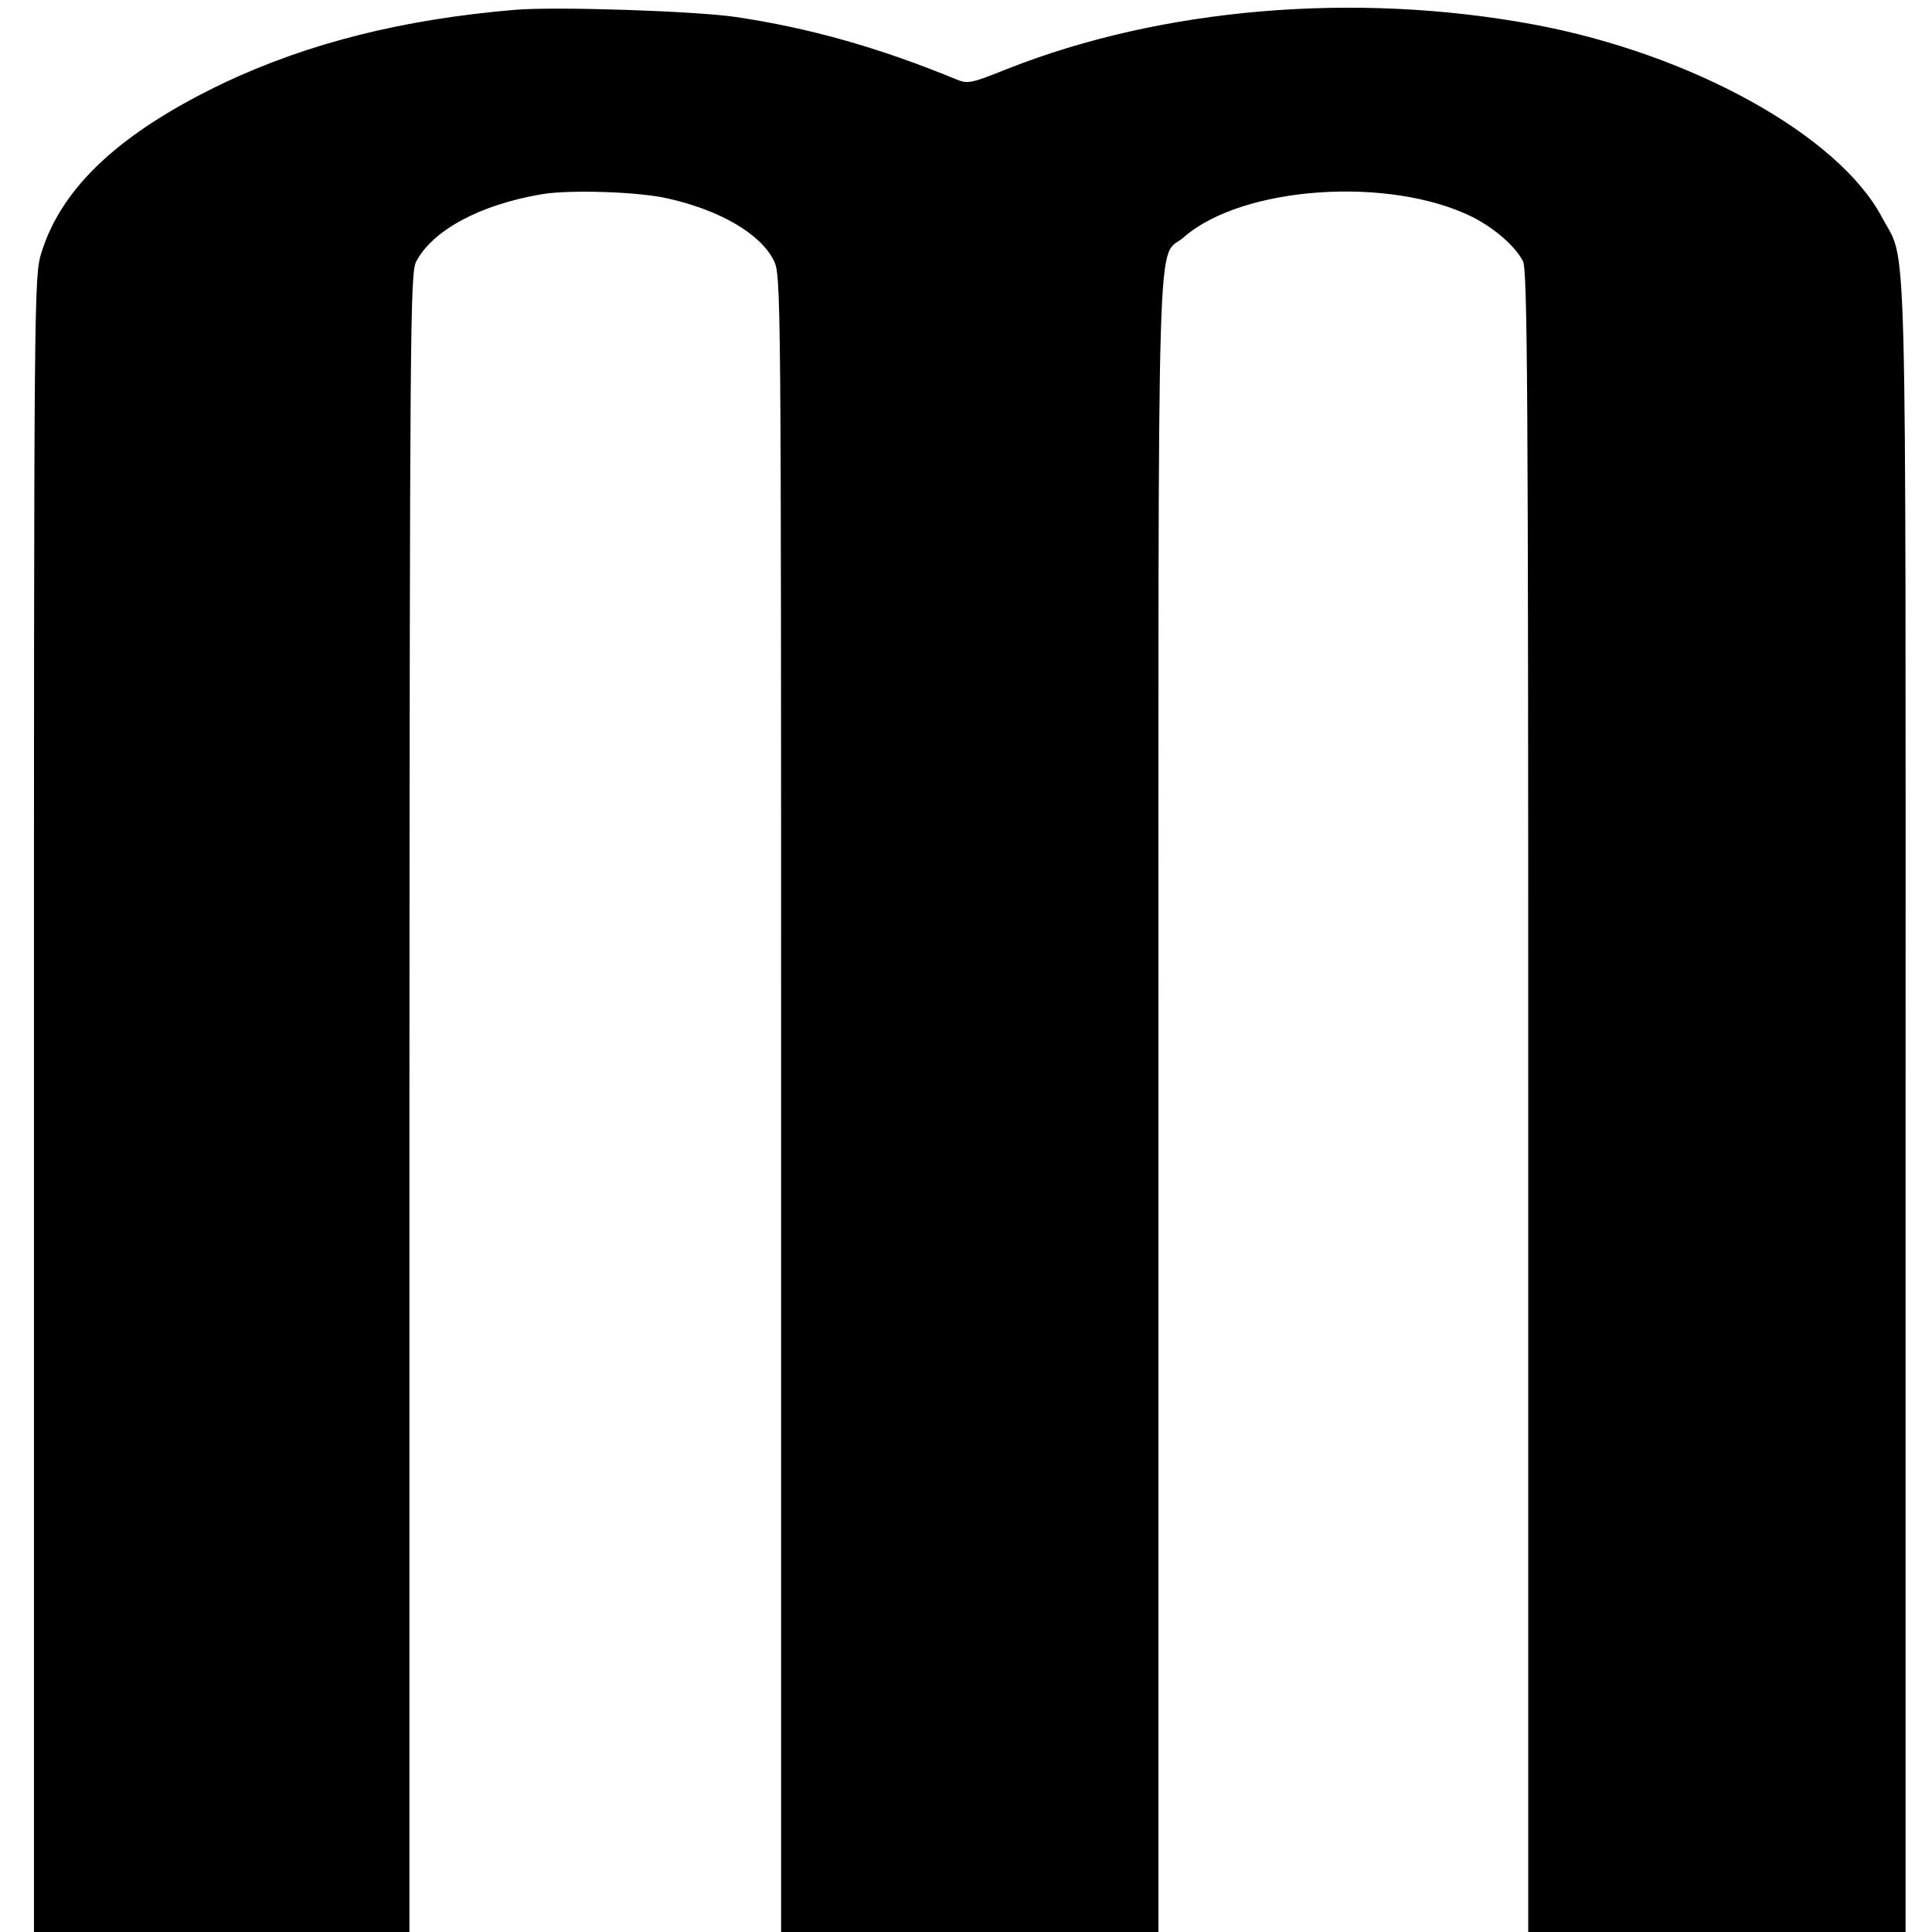
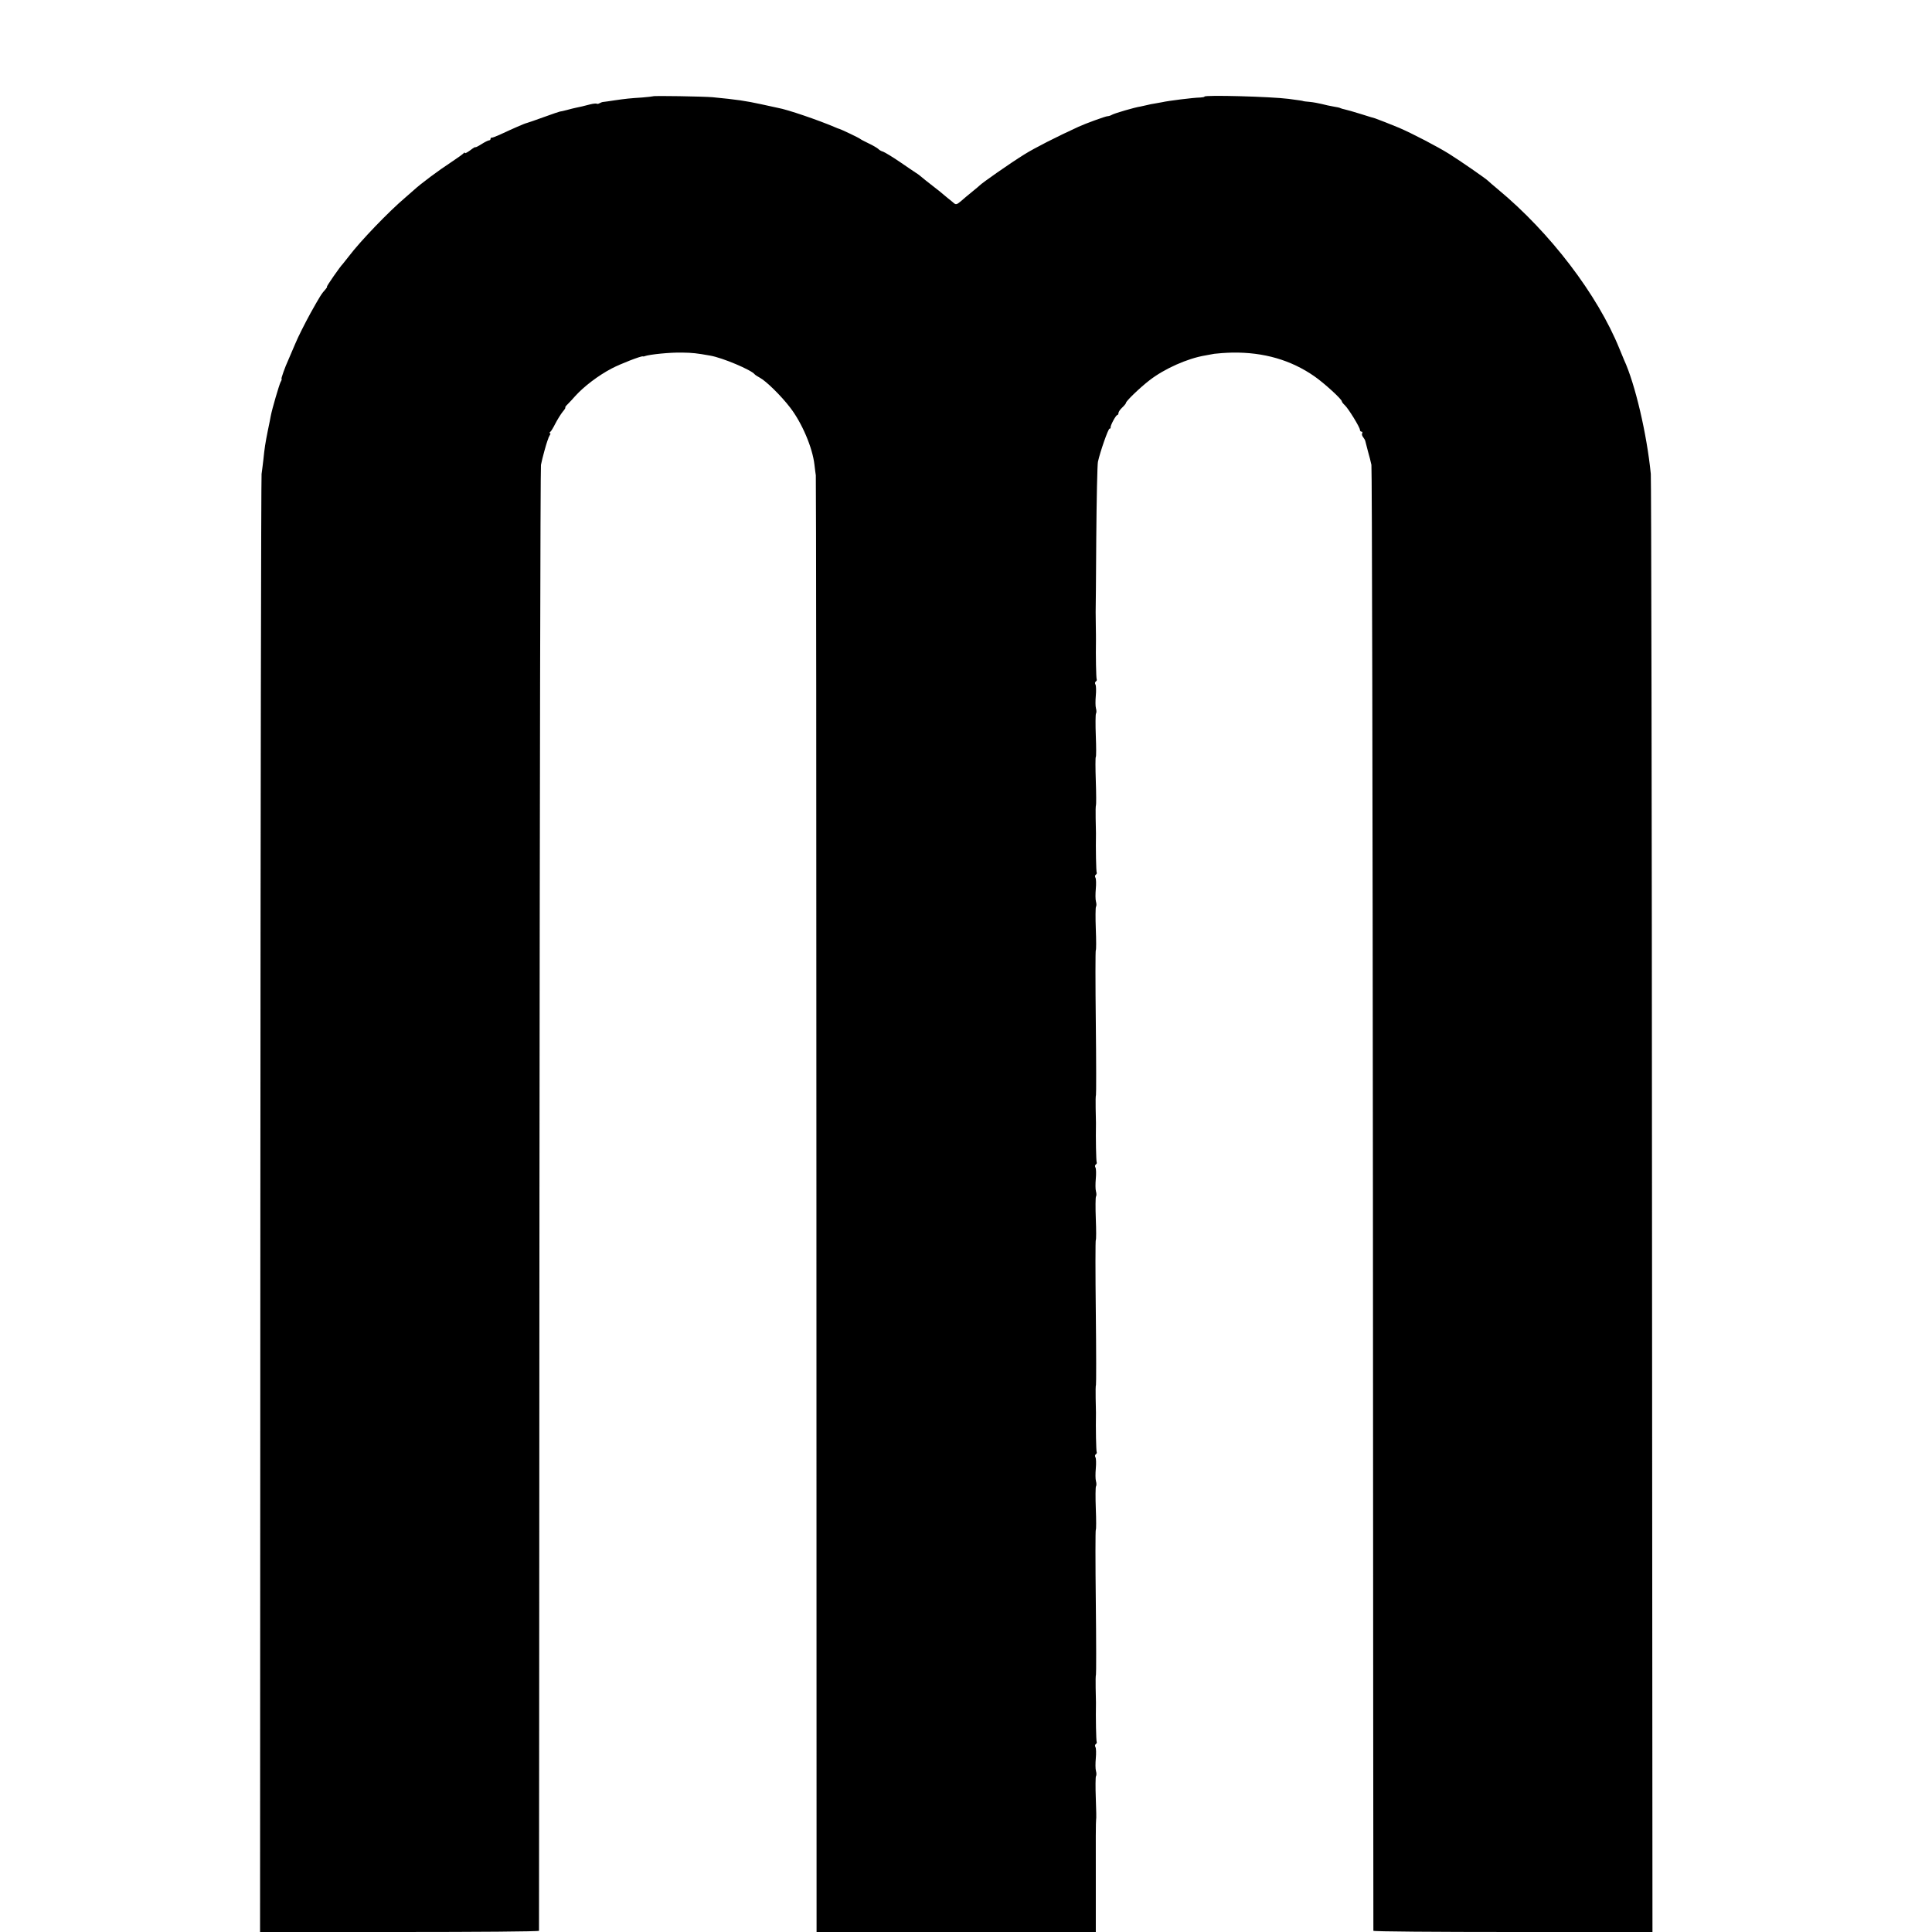
- <svg xmlns="http://www.w3.org/2000/svg" version="1.0" width="512pt" height="512pt" viewBox="0 0 512 512" preserveAspectRatio="xMidYMid meet">
-   <g transform="translate(0,512) scale(0.1,-0.1)" fill="#000000" stroke="none">
-     <path d="M1365 5094 c-297 -25 -547 -88 -770 -193 -275 -131 -431 -276 -485 -450 -20 -62 -20 -100 -20 -2257 l0 -2194 498 0 497 0 0 2198 c1 2061 2 2199 18 2229 44 83 168 150 331 178 74 13 259 7 336 -11 138 -31 244 -93 280 -163 20 -40 20 -50 20 -2236 l0 -2195 500 0 500 0 0 2196 c0 2444 -6 2230 68 2296 155 135 544 162 764 53 59 -30 113 -77 134 -117 12 -23 14 -350 14 -2228 l0 -2200 500 0 500 0 0 2188 c0 2420 5 2227 -63 2357 -116 217 -504 432 -922 510 -474 88 -986 44 -1394 -117 -95 -38 -106 -41 -135 -29 -209 86 -392 137 -586 166 -111 16 -476 28 -585 19z" />
+ <svg xmlns="http://www.w3.org/2000/svg" version="1.0" width="1280pt" height="1280pt" viewBox="0 0 1280 1280" preserveAspectRatio="xMidYMid meet">
+   <g transform="translate(0,1280) scale(0.1,-0.1)" fill="#000000" stroke="none">
+     <path d="M4326 12162 c-2 -1 -34 -5 -72 -8 -80 -5 -109 -8 -184 -19 -30 -5 -62 -9 -70 -10 -9 0 -21 -5 -28 -9 -7 -4 -16 -6 -18 -3 -3 2 -22 1 -42 -4 -46 -12 -71 -18 -97 -23 -11 -2 -38 -9 -60 -15 -22 -6 -42 -10 -45 -10 -3 0 -50 -16 -105 -36 -55 -20 -107 -38 -115 -40 -15 -3 -92 -37 -180 -78 -25 -11 -48 -20 -52 -19 -5 1 -8 -3 -8 -8 0 -6 -5 -10 -10 -10 -6 0 -28 -11 -50 -25 -22 -14 -40 -23 -40 -20 0 3 -16 -6 -35 -21 -19 -14 -35 -22 -35 -18 0 5 -4 5 -8 -1 -4 -5 -41 -32 -82 -59 -83 -54 -205 -145 -249 -186 -9 -8 -35 -30 -56 -49 -111 -94 -298 -289 -373 -388 -20 -26 -39 -50 -42 -53 -13 -11 -110 -150 -104 -150 3 0 -1 -7 -8 -15 -28 -31 -36 -44 -101 -160 -36 -66 -83 -158 -102 -205 -20 -47 -40 -94 -45 -105 -22 -47 -49 -125 -45 -125 3 0 1 -10 -6 -21 -10 -20 -56 -177 -65 -224 -2 -11 -10 -54 -19 -95 -18 -90 -22 -117 -30 -195 -4 -33 -9 -76 -12 -95 -3 -19 -7 -2201 -8 -4848 l-2 -4812 924 0 c507 0 923 3 924 8 0 4 2 2183 3 4842 2 2659 6 4851 10 4870 8 42 35 139 43 160 3 8 7 17 7 20 1 3 5 11 9 18 5 6 5 12 0 12 -4 0 -3 4 2 8 6 4 21 29 35 57 14 27 36 62 48 77 13 15 21 28 17 28 -3 0 4 11 17 23 13 13 35 37 49 53 57 63 152 136 242 183 57 30 191 82 205 80 4 -1 9 -1 12 1 33 12 171 26 250 24 68 -1 95 -4 185 -20 82 -14 273 -95 295 -124 3 -4 19 -14 35 -23 40 -21 140 -119 199 -196 79 -102 149 -266 162 -380 3 -30 8 -62 9 -70 2 -9 4 -2184 4 -4833 l1 -4818 925 0 925 0 0 371 c-1 204 0 373 2 374 2 2 1 65 -2 140 -3 75 -2 142 1 147 4 6 4 21 0 35 -4 14 -4 51 -1 84 3 32 2 66 -2 73 -5 8 -4 17 2 21 6 4 8 10 6 14 -4 6 -7 159 -5 261 0 8 -1 52 -2 98 -1 45 0 84 2 87 2 2 2 218 -1 480 -3 262 -3 478 0 480 3 2 3 65 0 140 -3 75 -2 142 1 147 4 6 4 21 0 35 -4 14 -4 51 -1 84 3 32 2 66 -2 73 -5 8 -4 17 2 21 6 4 8 10 6 14 -4 6 -7 159 -5 261 0 8 -1 52 -2 98 -1 45 0 84 2 87 2 2 2 218 -1 480 -3 262 -3 478 0 480 3 2 3 65 0 140 -3 75 -2 142 1 147 4 6 4 21 0 35 -4 14 -4 51 -1 84 3 32 2 66 -2 73 -5 8 -4 17 2 21 6 4 8 10 6 14 -4 6 -7 159 -5 261 0 8 -1 52 -2 98 -1 45 0 84 2 87 2 2 2 218 -1 480 -3 262 -3 478 0 480 3 2 3 65 0 140 -3 75 -2 142 1 147 4 6 4 21 0 35 -4 14 -4 51 -1 84 3 32 2 66 -2 73 -5 8 -4 17 2 21 6 4 8 10 6 14 -4 6 -7 159 -5 261 0 8 -1 52 -2 98 -1 45 0 84 2 87 2 2 2 74 -1 160 -3 86 -3 158 0 160 3 2 3 65 0 140 -3 75 -2 142 1 147 4 6 4 21 0 35 -4 14 -4 51 -1 84 3 32 2 66 -2 73 -5 8 -4 17 2 21 6 4 8 10 6 14 -4 6 -7 159 -5 261 0 8 0 51 -1 95 -1 44 -1 85 -1 90 1 6 2 224 4 485 2 261 7 491 11 510 14 65 68 220 77 220 5 0 8 3 7 8 -3 11 35 82 44 82 4 0 8 6 8 13 0 8 11 24 25 37 14 13 25 27 25 31 0 12 94 102 155 149 99 77 251 145 370 165 11 2 38 7 60 11 22 3 76 7 120 8 207 3 388 -49 543 -157 65 -45 182 -152 182 -166 0 -4 9 -16 20 -26 23 -21 100 -146 100 -163 0 -7 5 -12 11 -12 5 0 7 -5 4 -10 -4 -6 -1 -18 6 -26 7 -9 14 -21 15 -28 2 -6 9 -36 17 -66 9 -30 19 -71 23 -90 4 -19 8 -2211 10 -4870 1 -2659 3 -4838 3 -4842 1 -5 417 -8 925 -8 l924 0 -3 4803 c-1 2641 -5 4827 -8 4857 -26 264 -104 597 -177 755 -5 11 -19 45 -31 75 -145 358 -459 769 -804 1055 -33 28 -62 52 -65 56 -13 14 -185 133 -260 180 -77 48 -242 134 -330 172 -42 18 -153 61 -160 63 -3 0 -44 13 -92 28 -48 15 -97 29 -108 31 -11 2 -23 6 -28 8 -4 3 -25 8 -47 11 -22 4 -57 11 -78 17 -21 5 -57 12 -80 14 -23 2 -42 4 -42 5 0 1 -11 3 -25 5 -14 2 -46 6 -73 10 -116 15 -557 27 -557 15 0 -3 -12 -5 -27 -6 -49 -1 -215 -22 -253 -31 -14 -3 -36 -7 -50 -9 -14 -2 -36 -6 -50 -10 -14 -3 -34 -8 -45 -10 -36 -5 -169 -44 -187 -54 -10 -6 -24 -10 -31 -10 -12 0 -147 -49 -192 -70 -142 -65 -290 -140 -360 -184 -95 -59 -279 -188 -295 -205 -3 -3 -25 -22 -50 -42 -25 -20 -58 -48 -75 -63 -25 -21 -32 -23 -45 -12 -8 7 -26 22 -39 32 -13 10 -28 24 -35 29 -6 6 -31 26 -56 45 -48 37 -75 59 -94 75 -7 6 -19 15 -28 20 -9 6 -57 38 -106 72 -50 34 -100 64 -111 68 -12 3 -27 12 -33 19 -7 6 -35 23 -63 36 -27 13 -52 26 -55 29 -5 6 -129 65 -139 67 -3 0 -17 6 -31 12 -105 45 -315 117 -375 127 -11 2 -60 13 -110 24 -106 23 -160 31 -325 47 -60 5 -390 11 -394 6z" />
  </g>
</svg>
